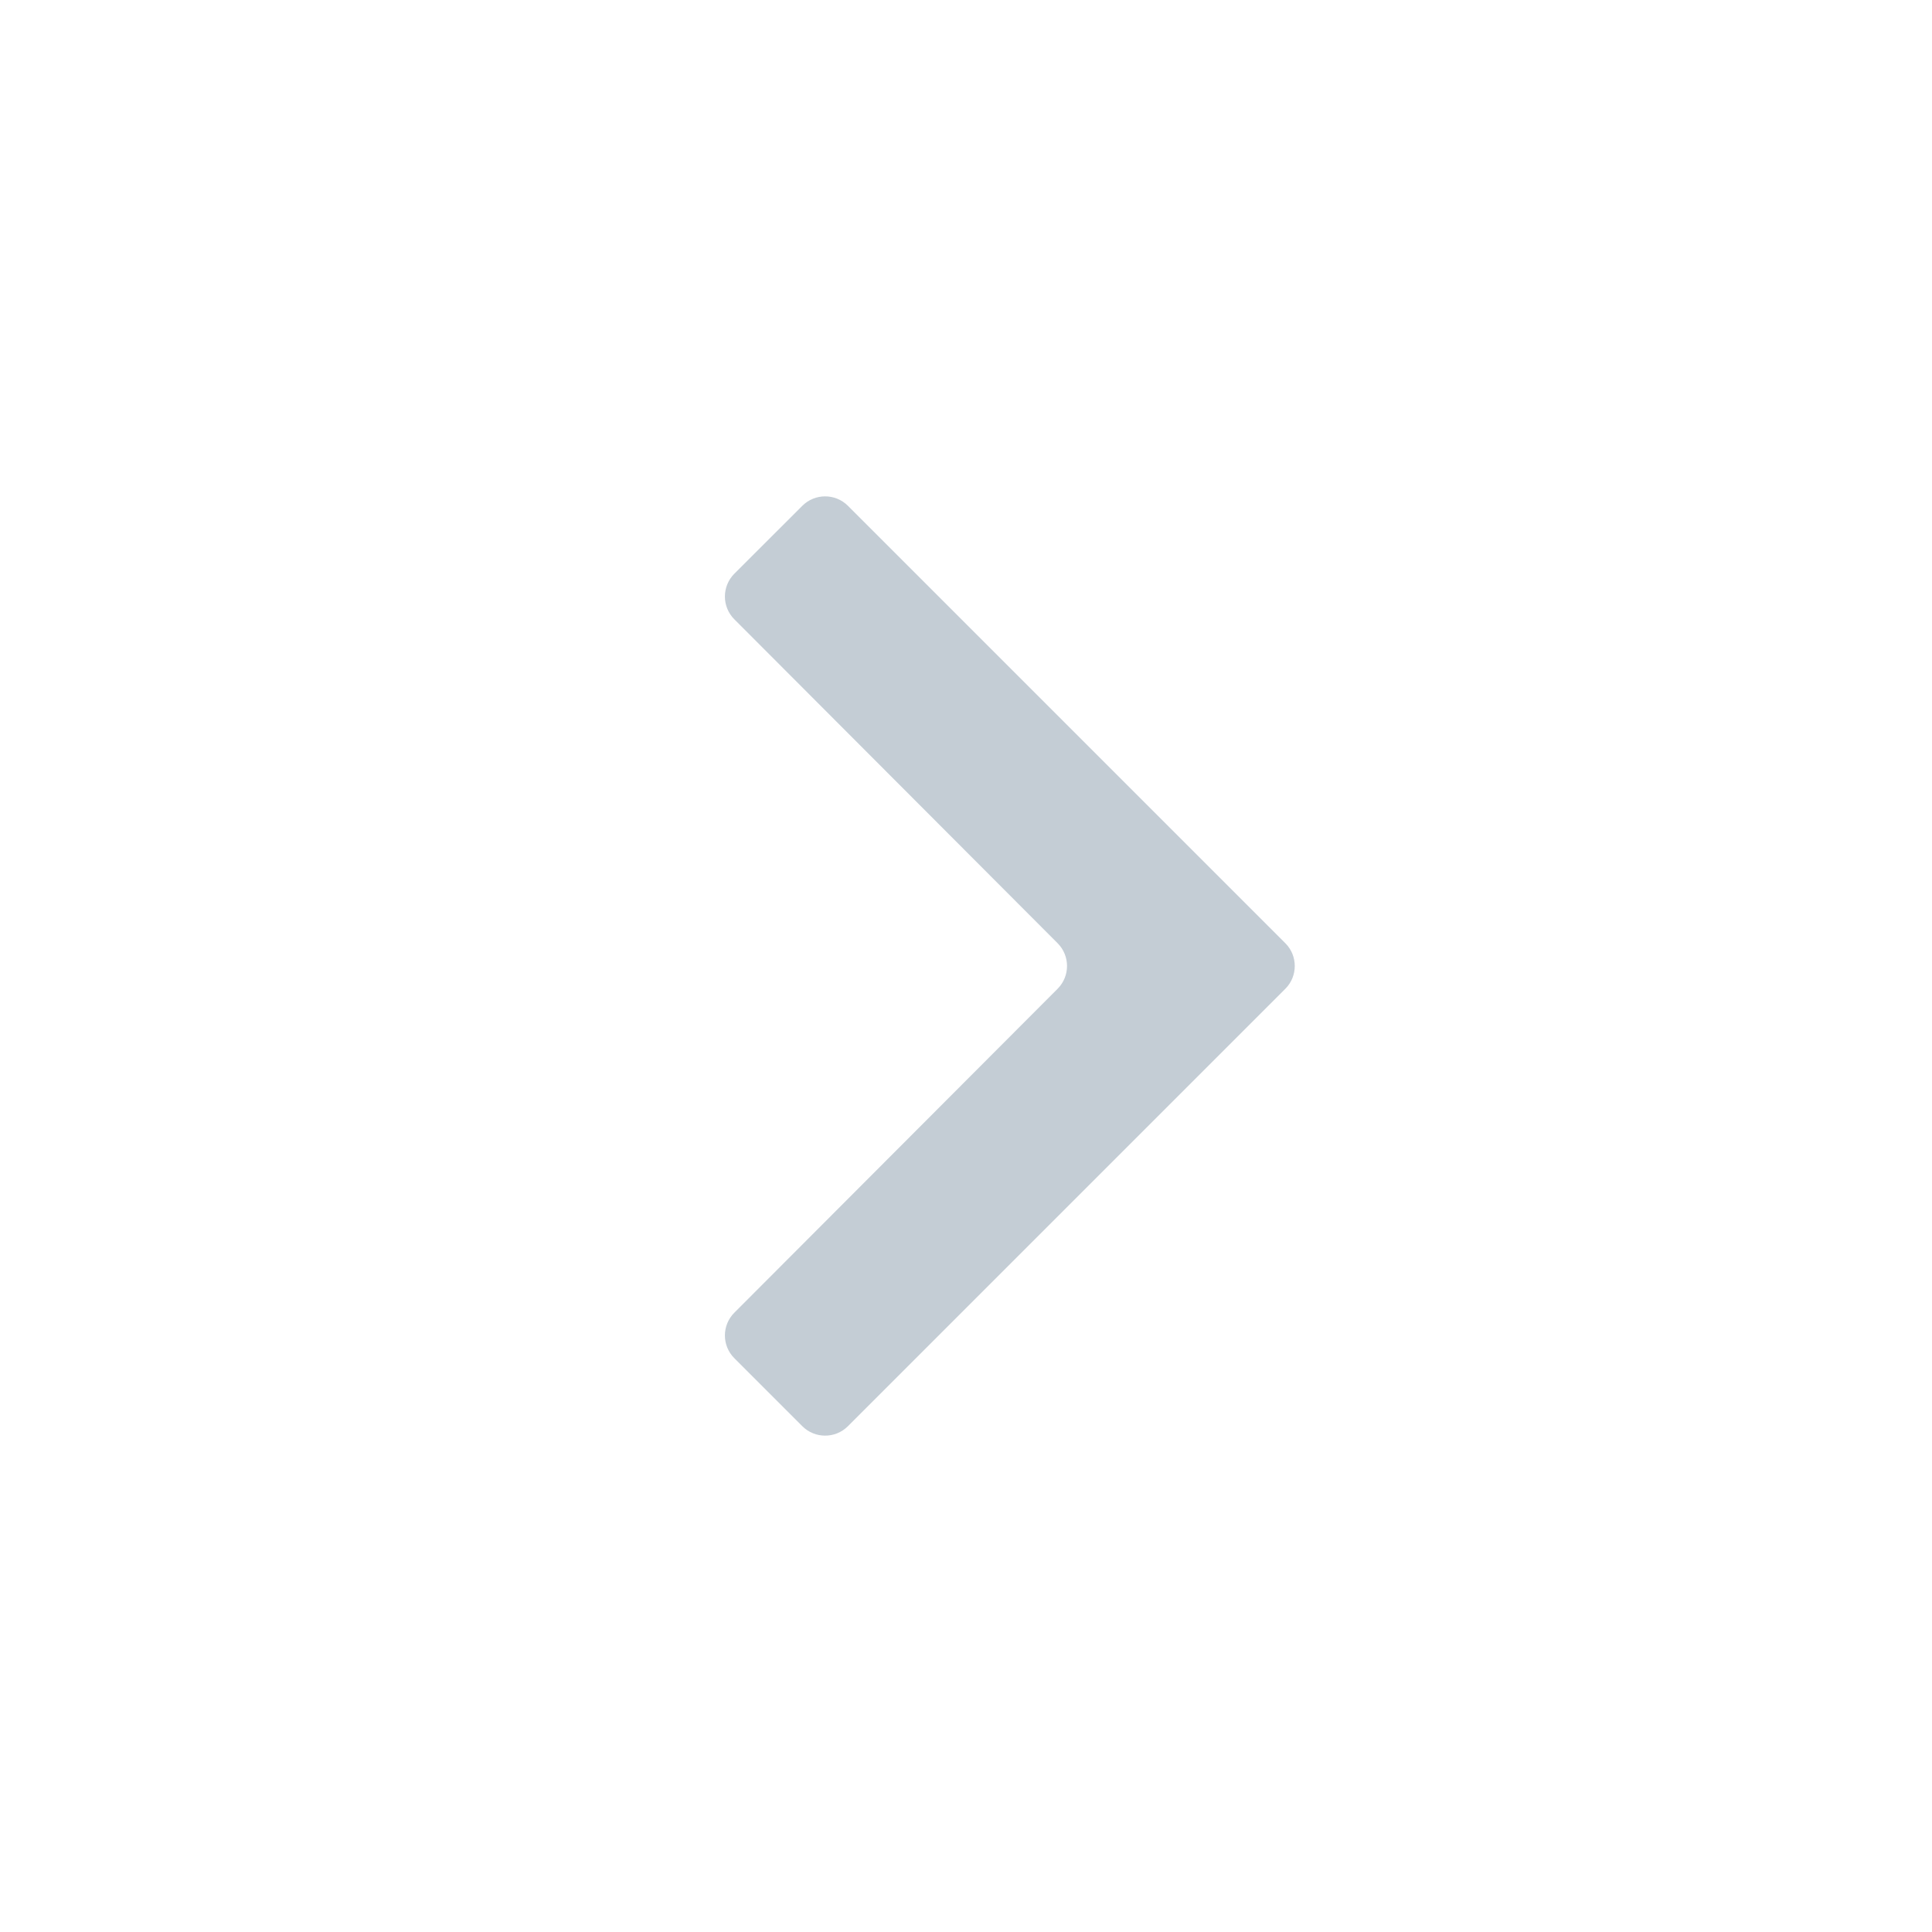
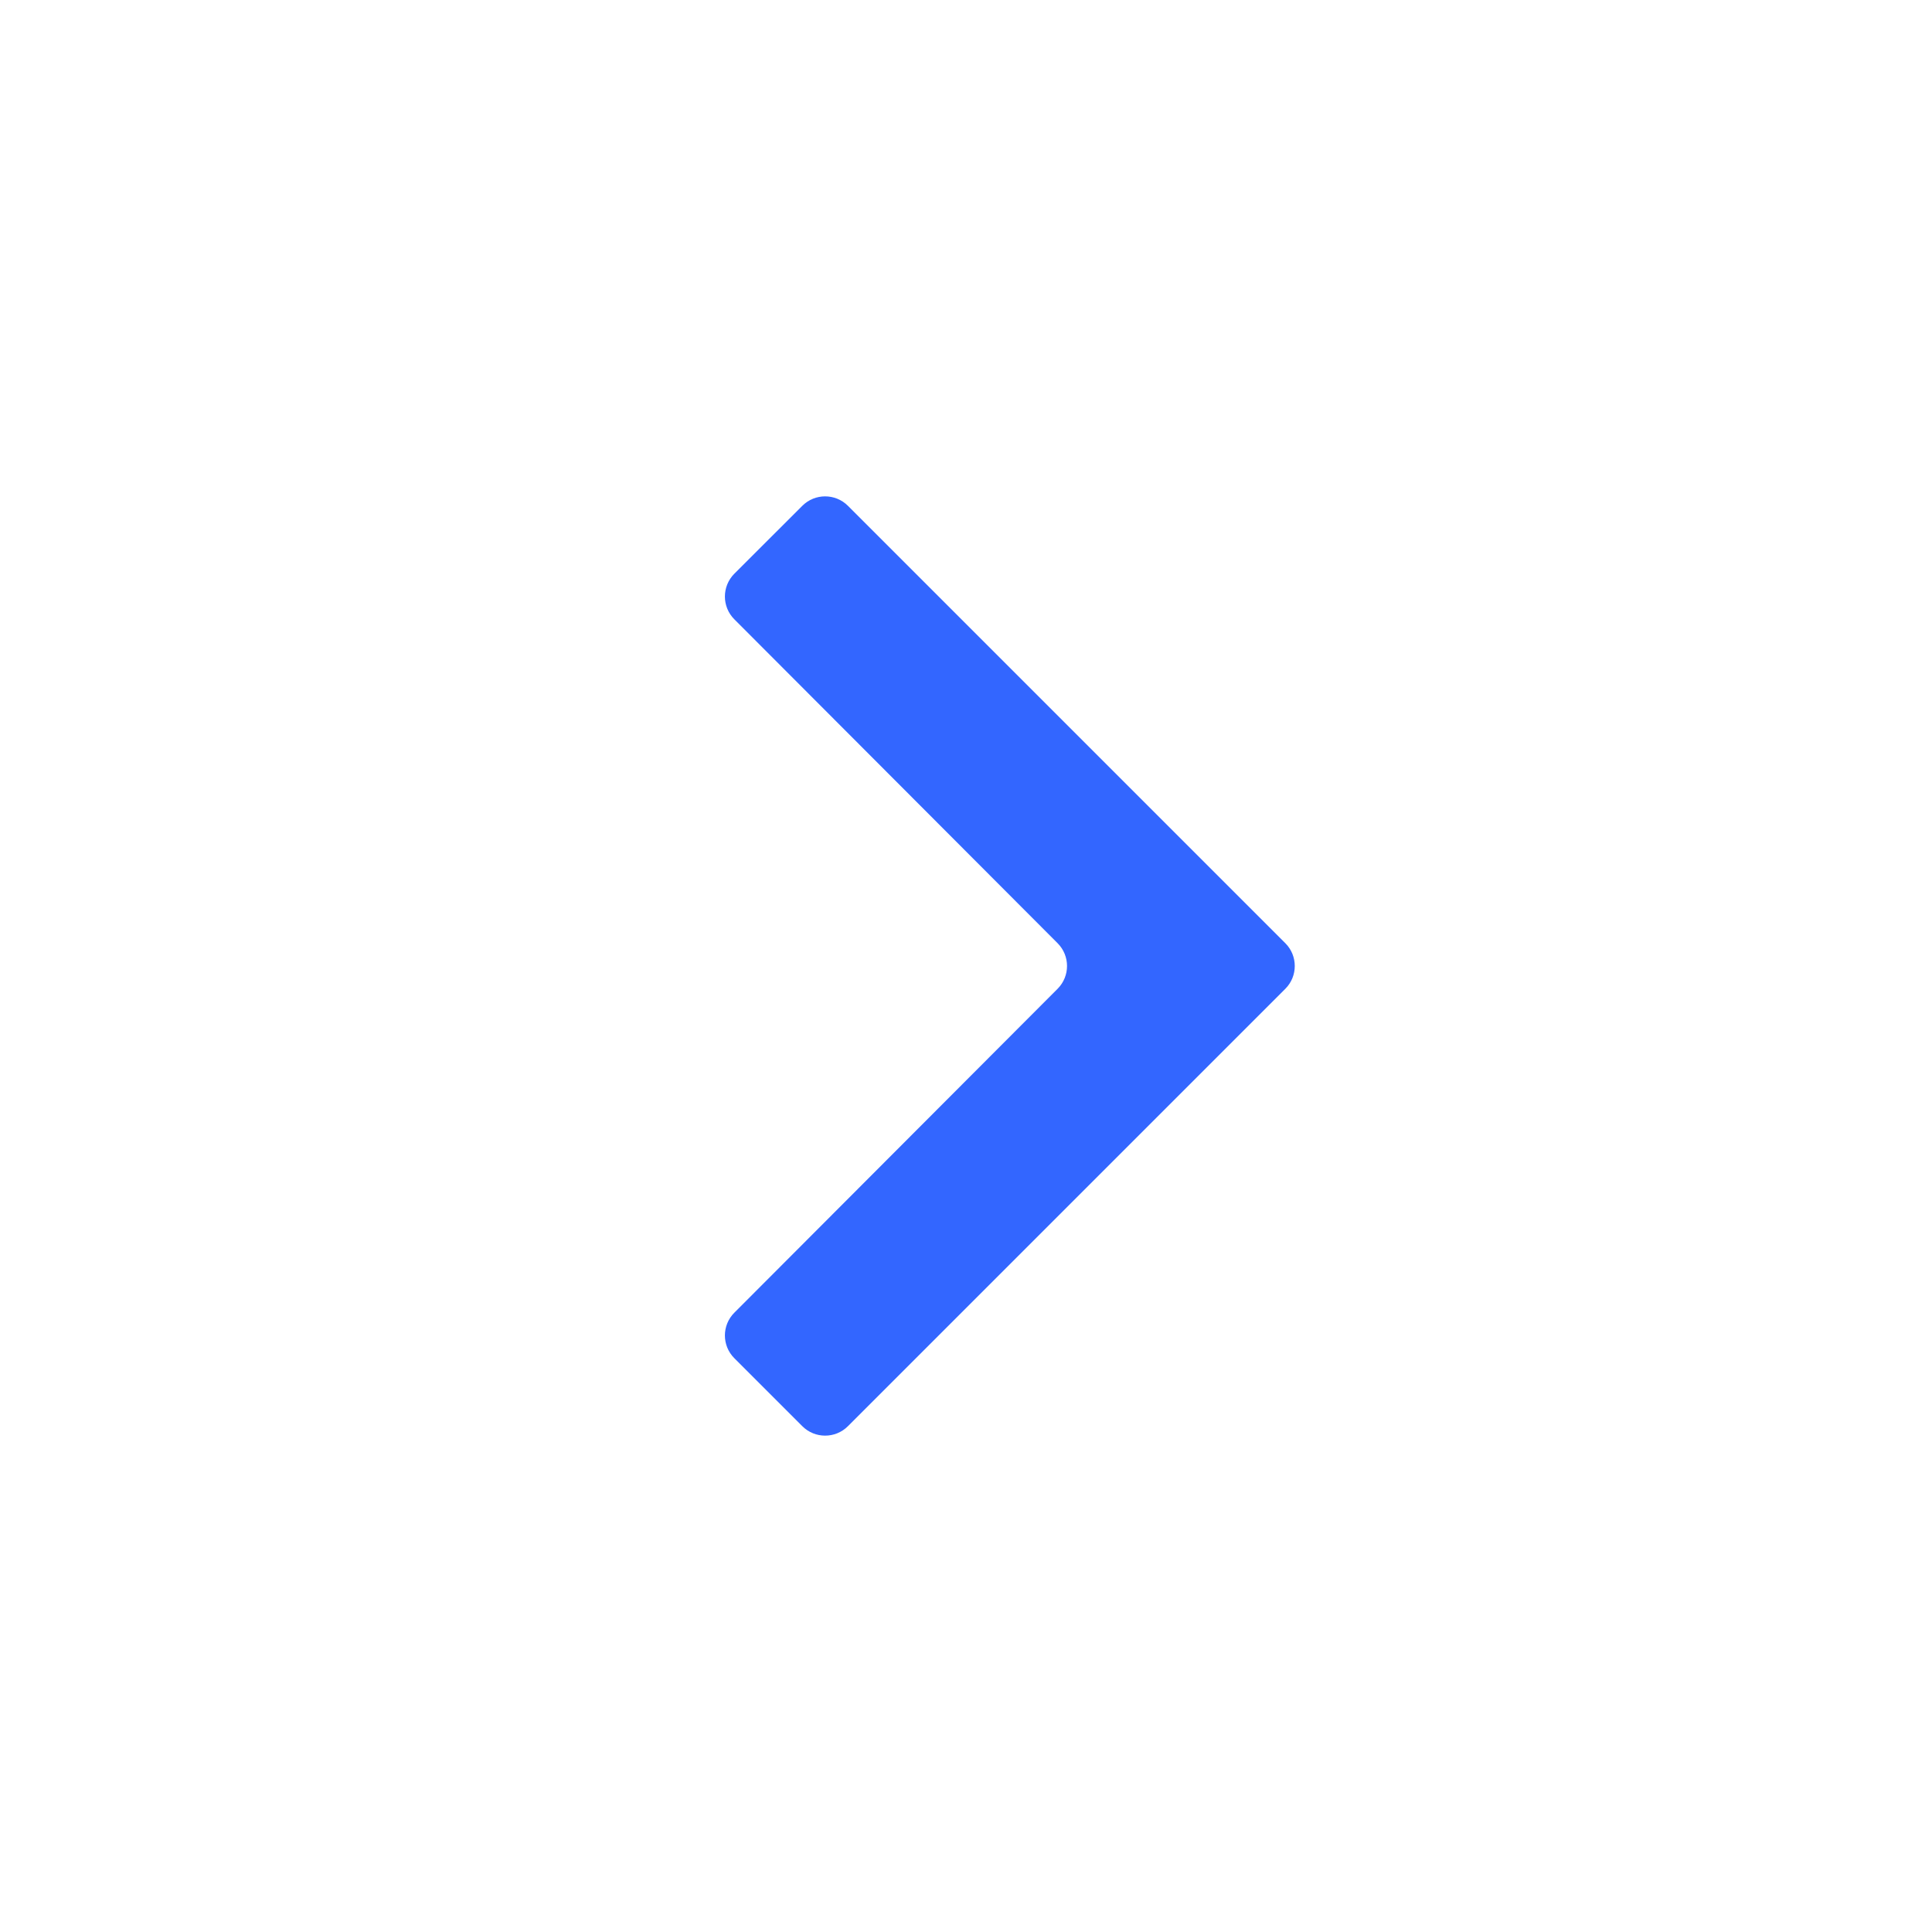
<svg xmlns="http://www.w3.org/2000/svg" width="24" height="24" viewBox="0 0 24 24" fill="none">
-   <path d="M9.122 7.127C8.966 7.284 8.966 7.537 9.122 7.693L13.138 11.717C13.294 11.874 13.294 12.126 13.138 12.283L9.122 16.307C8.966 16.463 8.966 16.716 9.122 16.872L9.967 17.717C10.123 17.873 10.377 17.873 10.533 17.717L15.967 12.283C16.123 12.127 16.123 11.873 15.967 11.717L10.533 6.283C10.377 6.127 10.123 6.127 9.967 6.283L9.122 7.127Z" fill="#C4CDD5" />
+   <path d="M9.122 7.127C8.966 7.284 8.966 7.537 9.122 7.693L13.138 11.717C13.294 11.874 13.294 12.126 13.138 12.283L9.122 16.307C8.966 16.463 8.966 16.716 9.122 16.872L9.967 17.717C10.123 17.873 10.377 17.873 10.533 17.717L15.967 12.283C16.123 12.127 16.123 11.873 15.967 11.717L10.533 6.283C10.377 6.127 10.123 6.127 9.967 6.283L9.122 7.127Z" fill="#3366FF" />
</svg>
